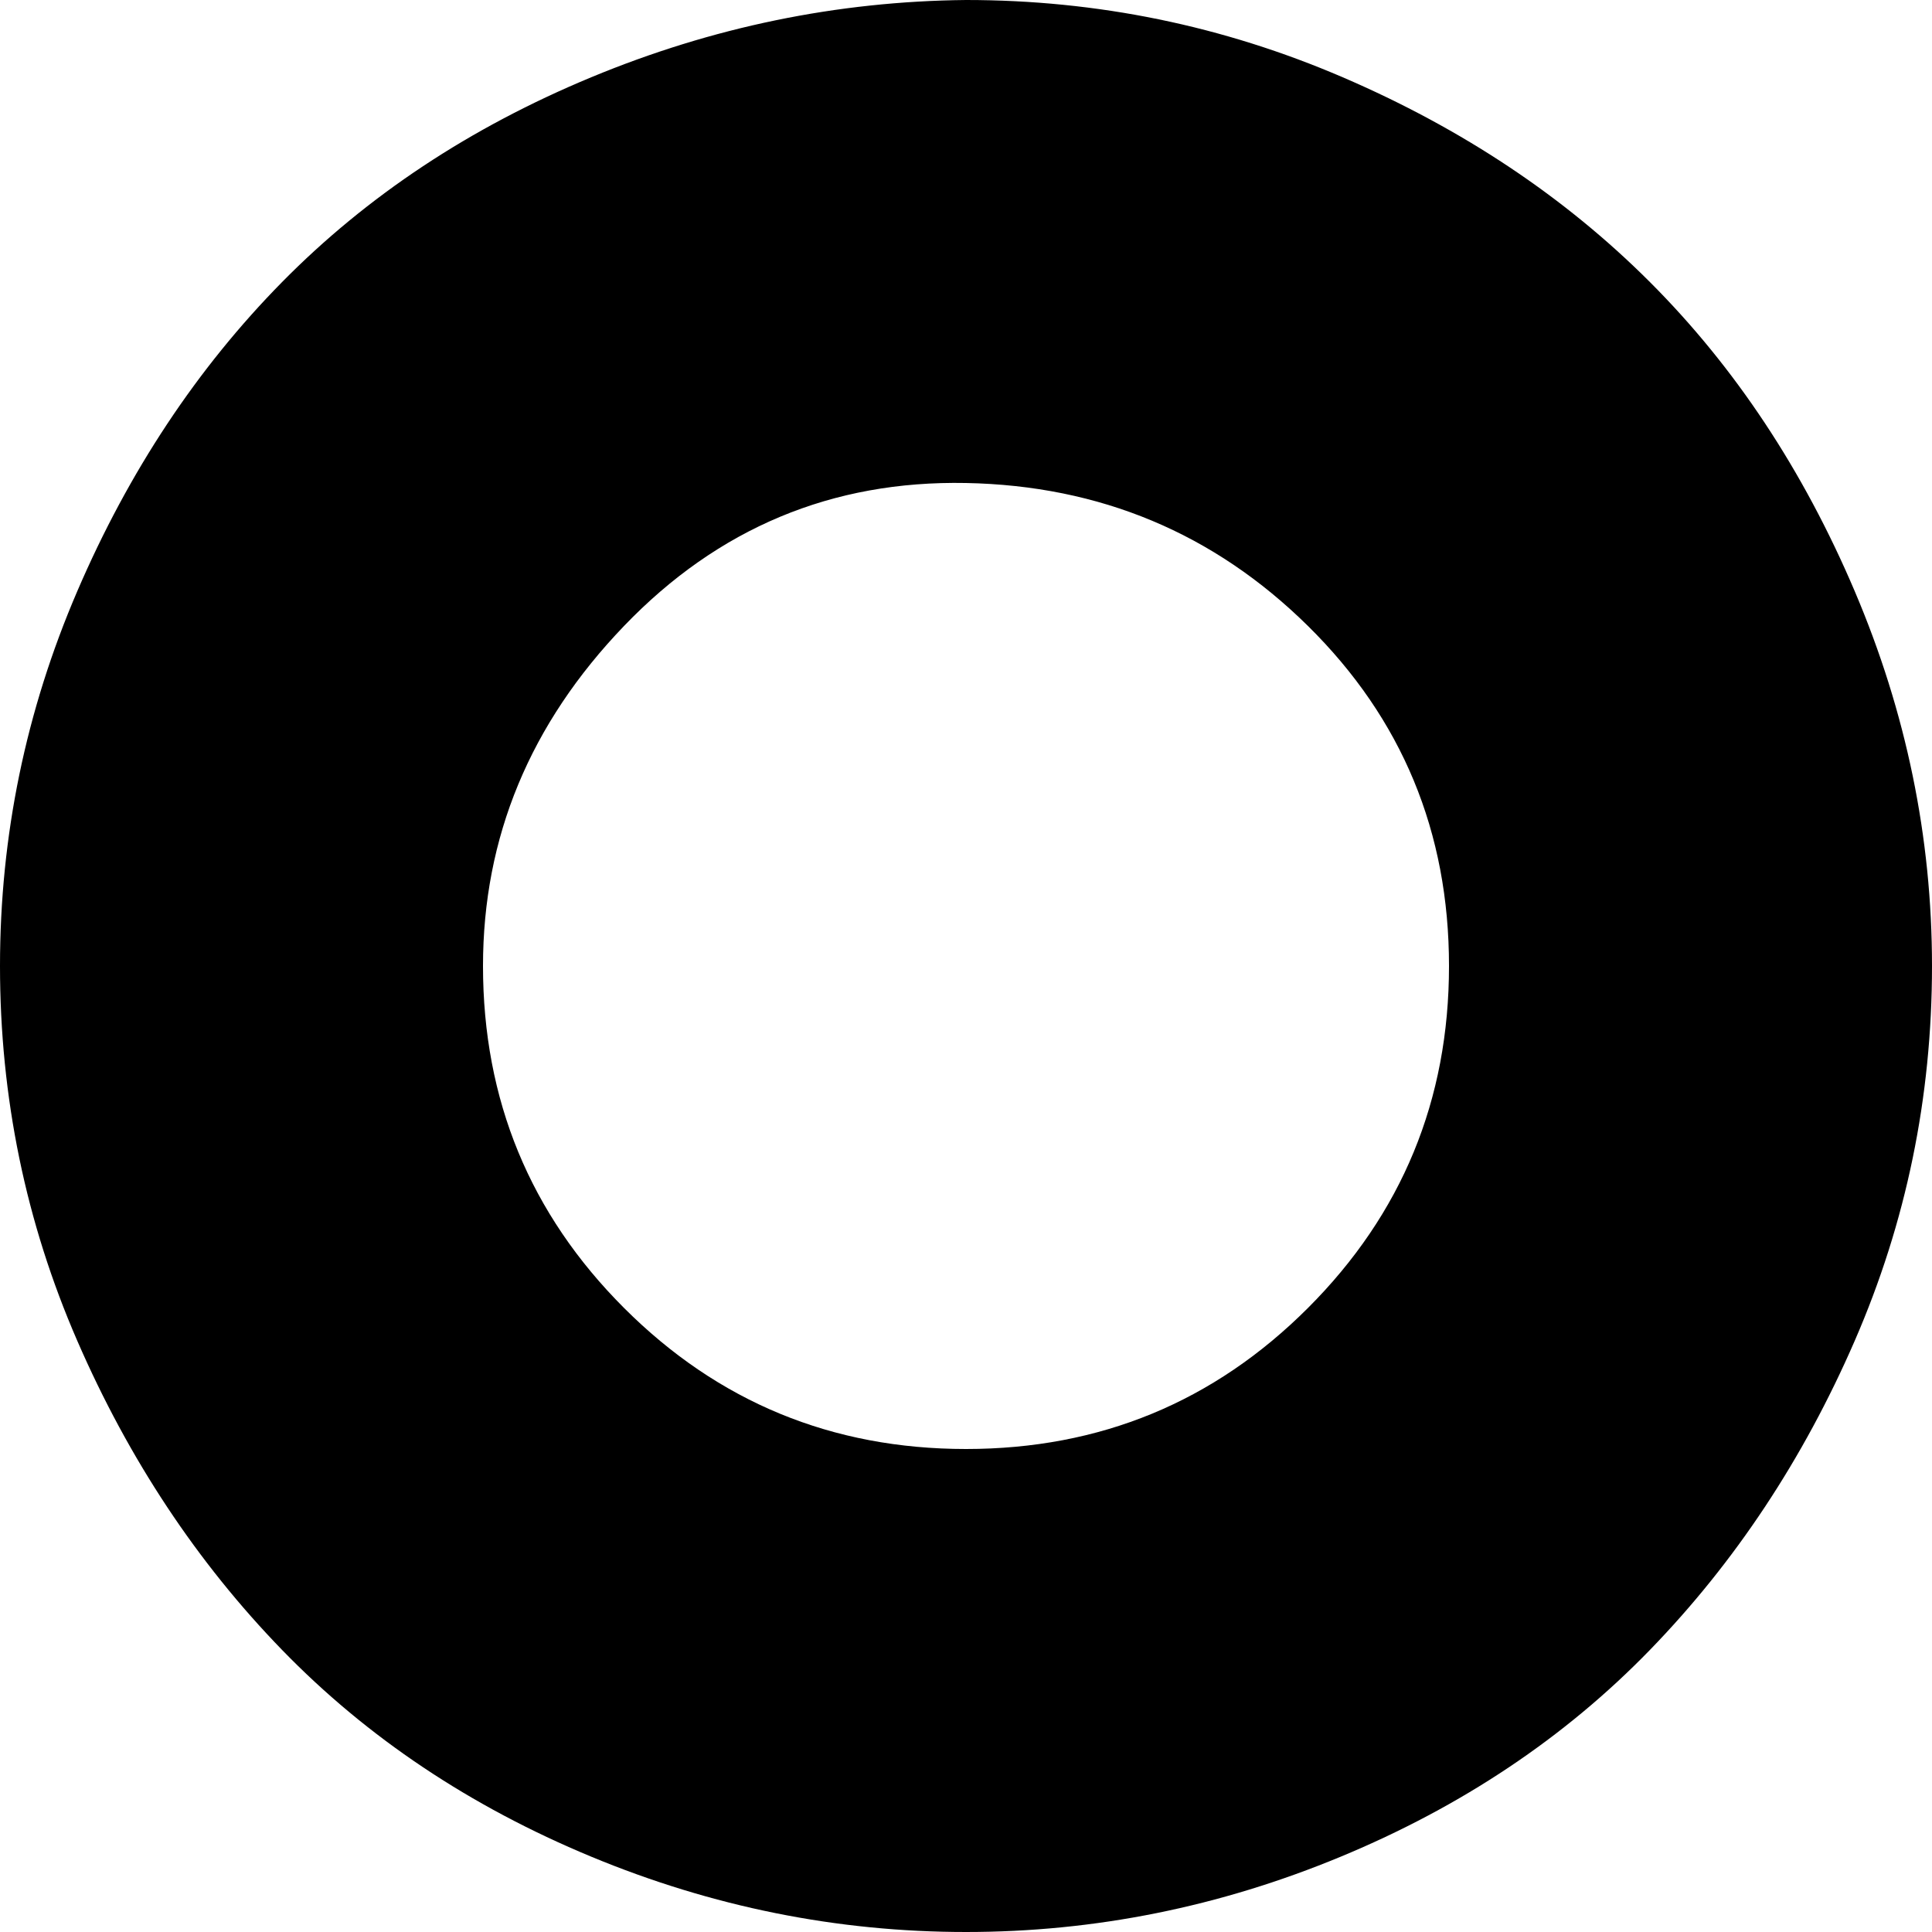
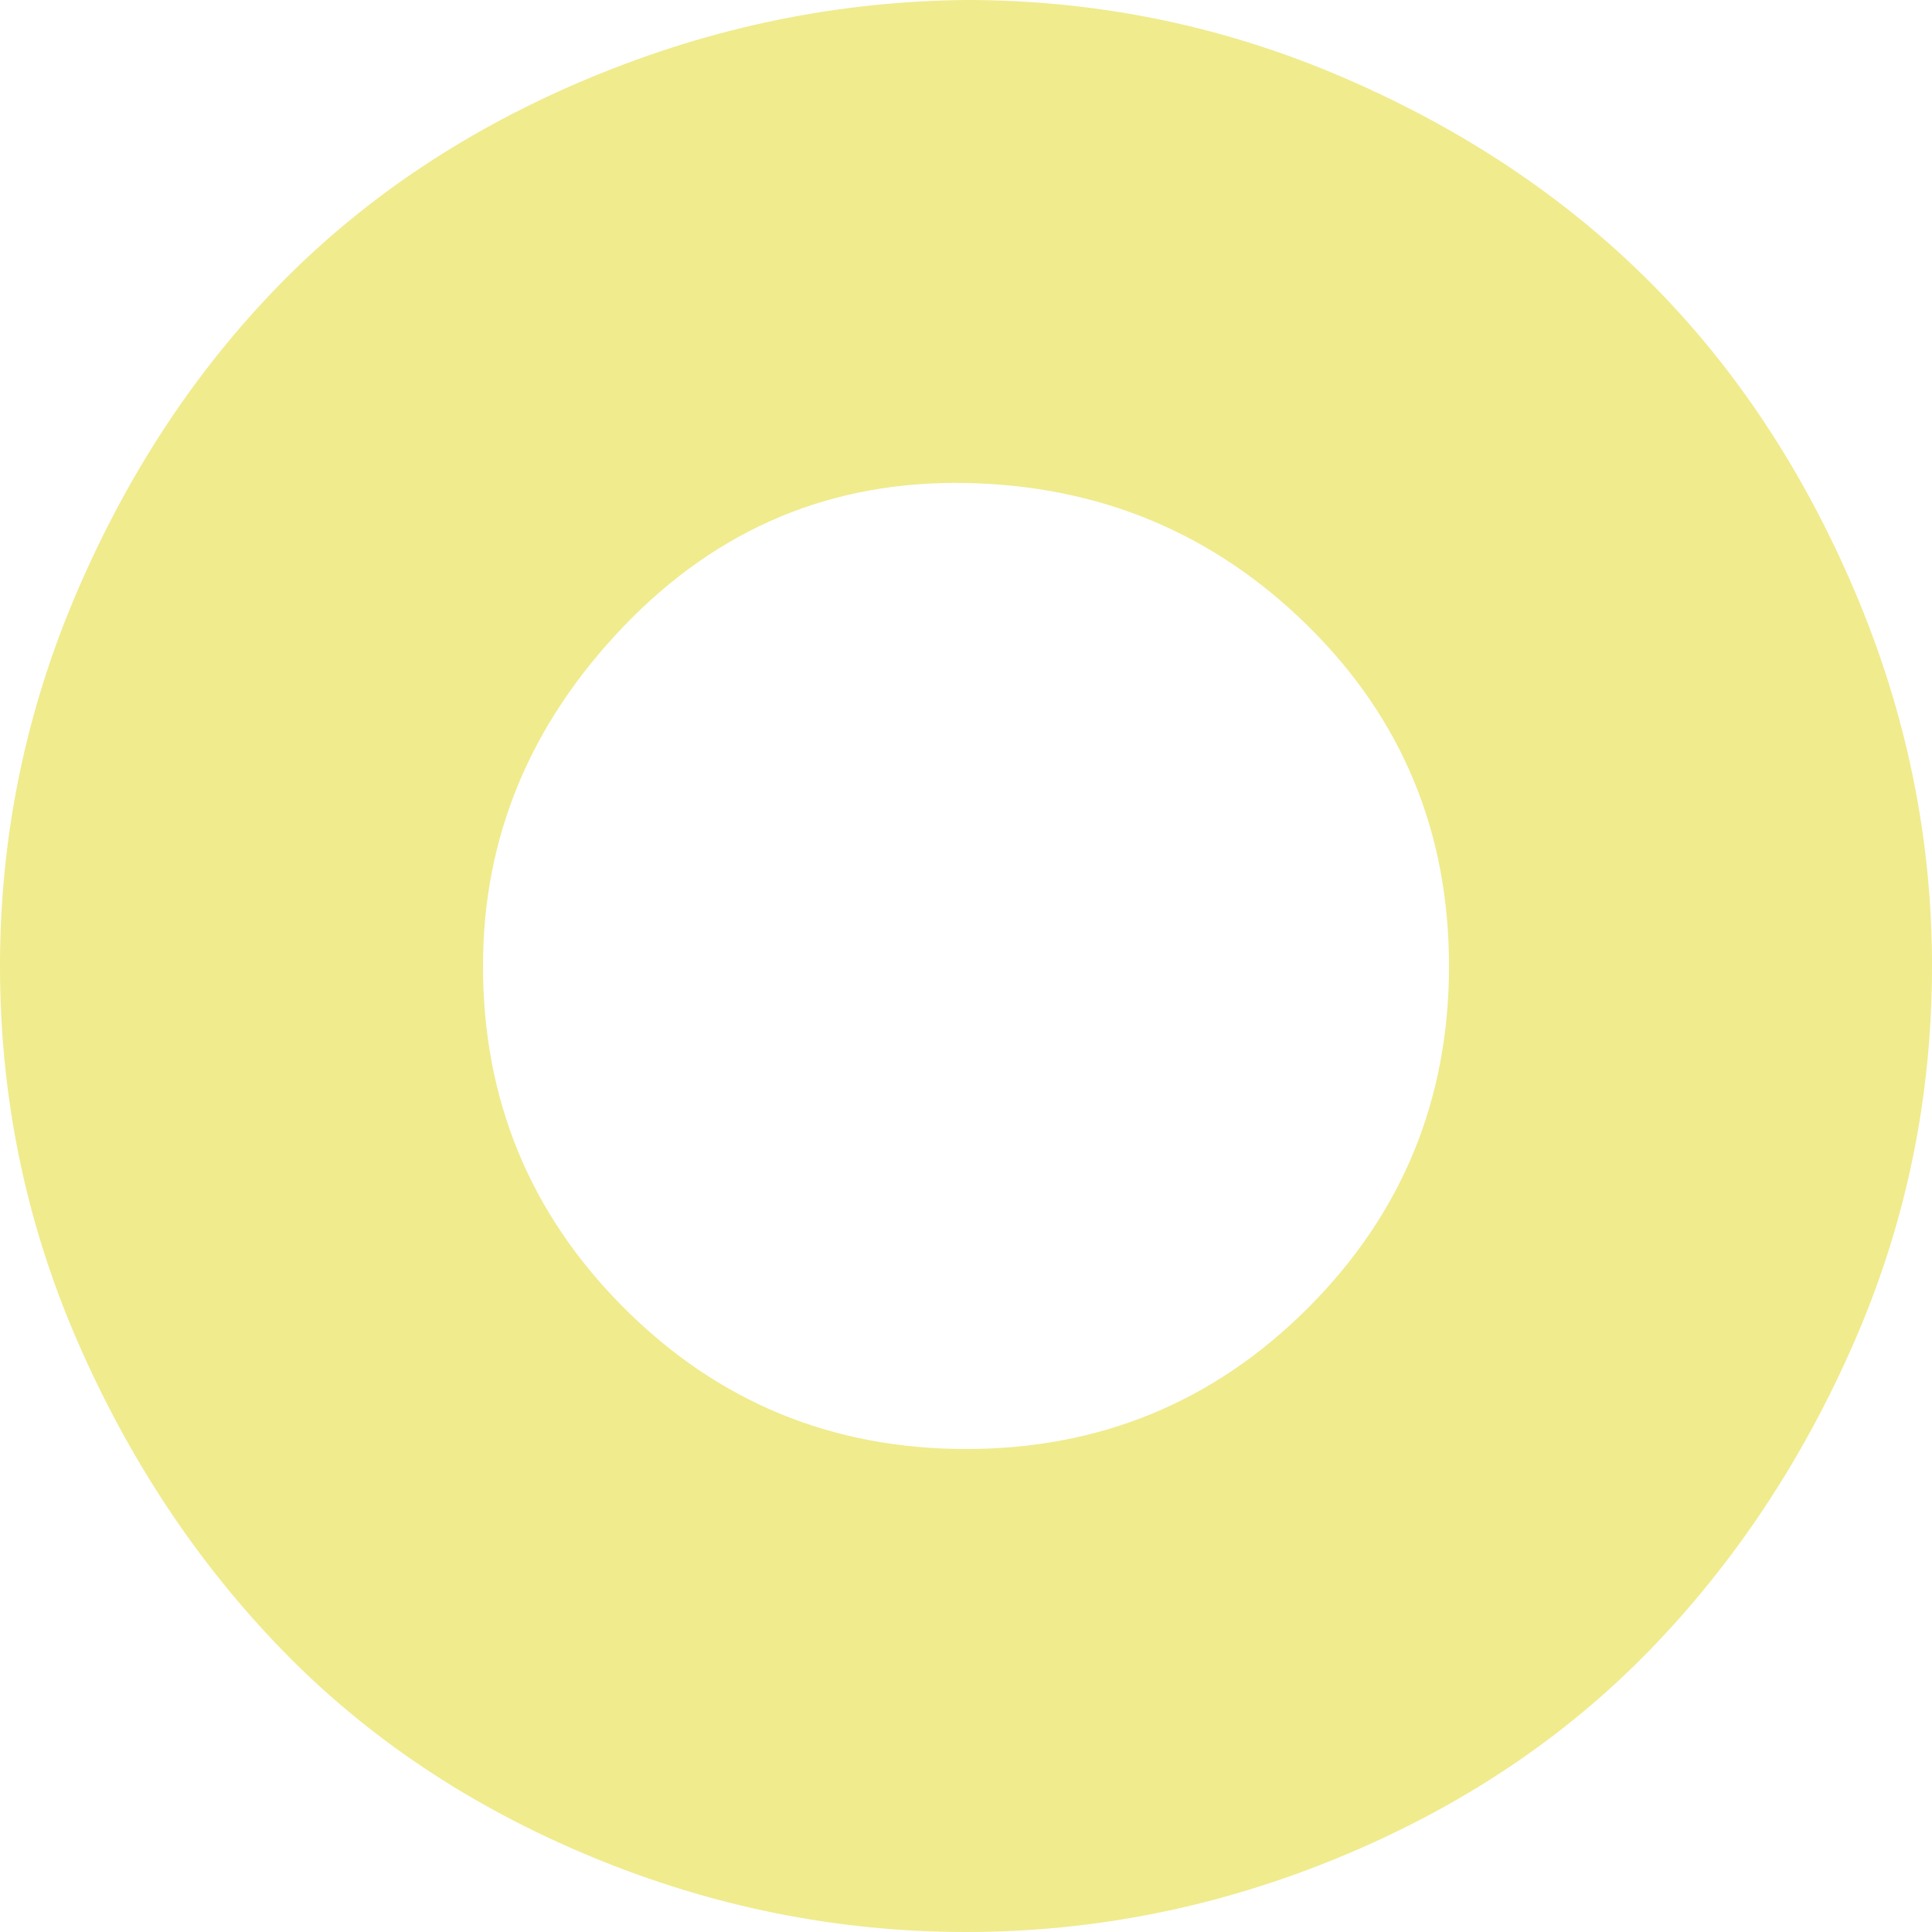
- <svg xmlns="http://www.w3.org/2000/svg" fill="#000000" width="800px" height="800px" viewBox="0 0 32 32" version="1.1">
+ <svg xmlns="http://www.w3.org/2000/svg" fill="#F0EB8D" width="800px" height="800px" viewBox="0 0 32 32" version="1.1">
  <path d="M0 16q0-3.232 1.28-6.208t3.392-5.12 5.12-3.392 6.208-1.28q3.264 0 6.24 1.28t5.088 3.392 3.392 5.12 1.28 6.208q0 3.264-1.28 6.208t-3.392 5.12-5.12 3.424-6.208 1.248-6.208-1.248-5.12-3.424-3.392-5.12-1.28-6.208zM8 16q0 3.328 2.336 5.664t5.664 2.336 5.664-2.336 2.336-5.664-2.336-5.632-5.664-2.368-5.664 2.368-2.336 5.632z" />
</svg>
